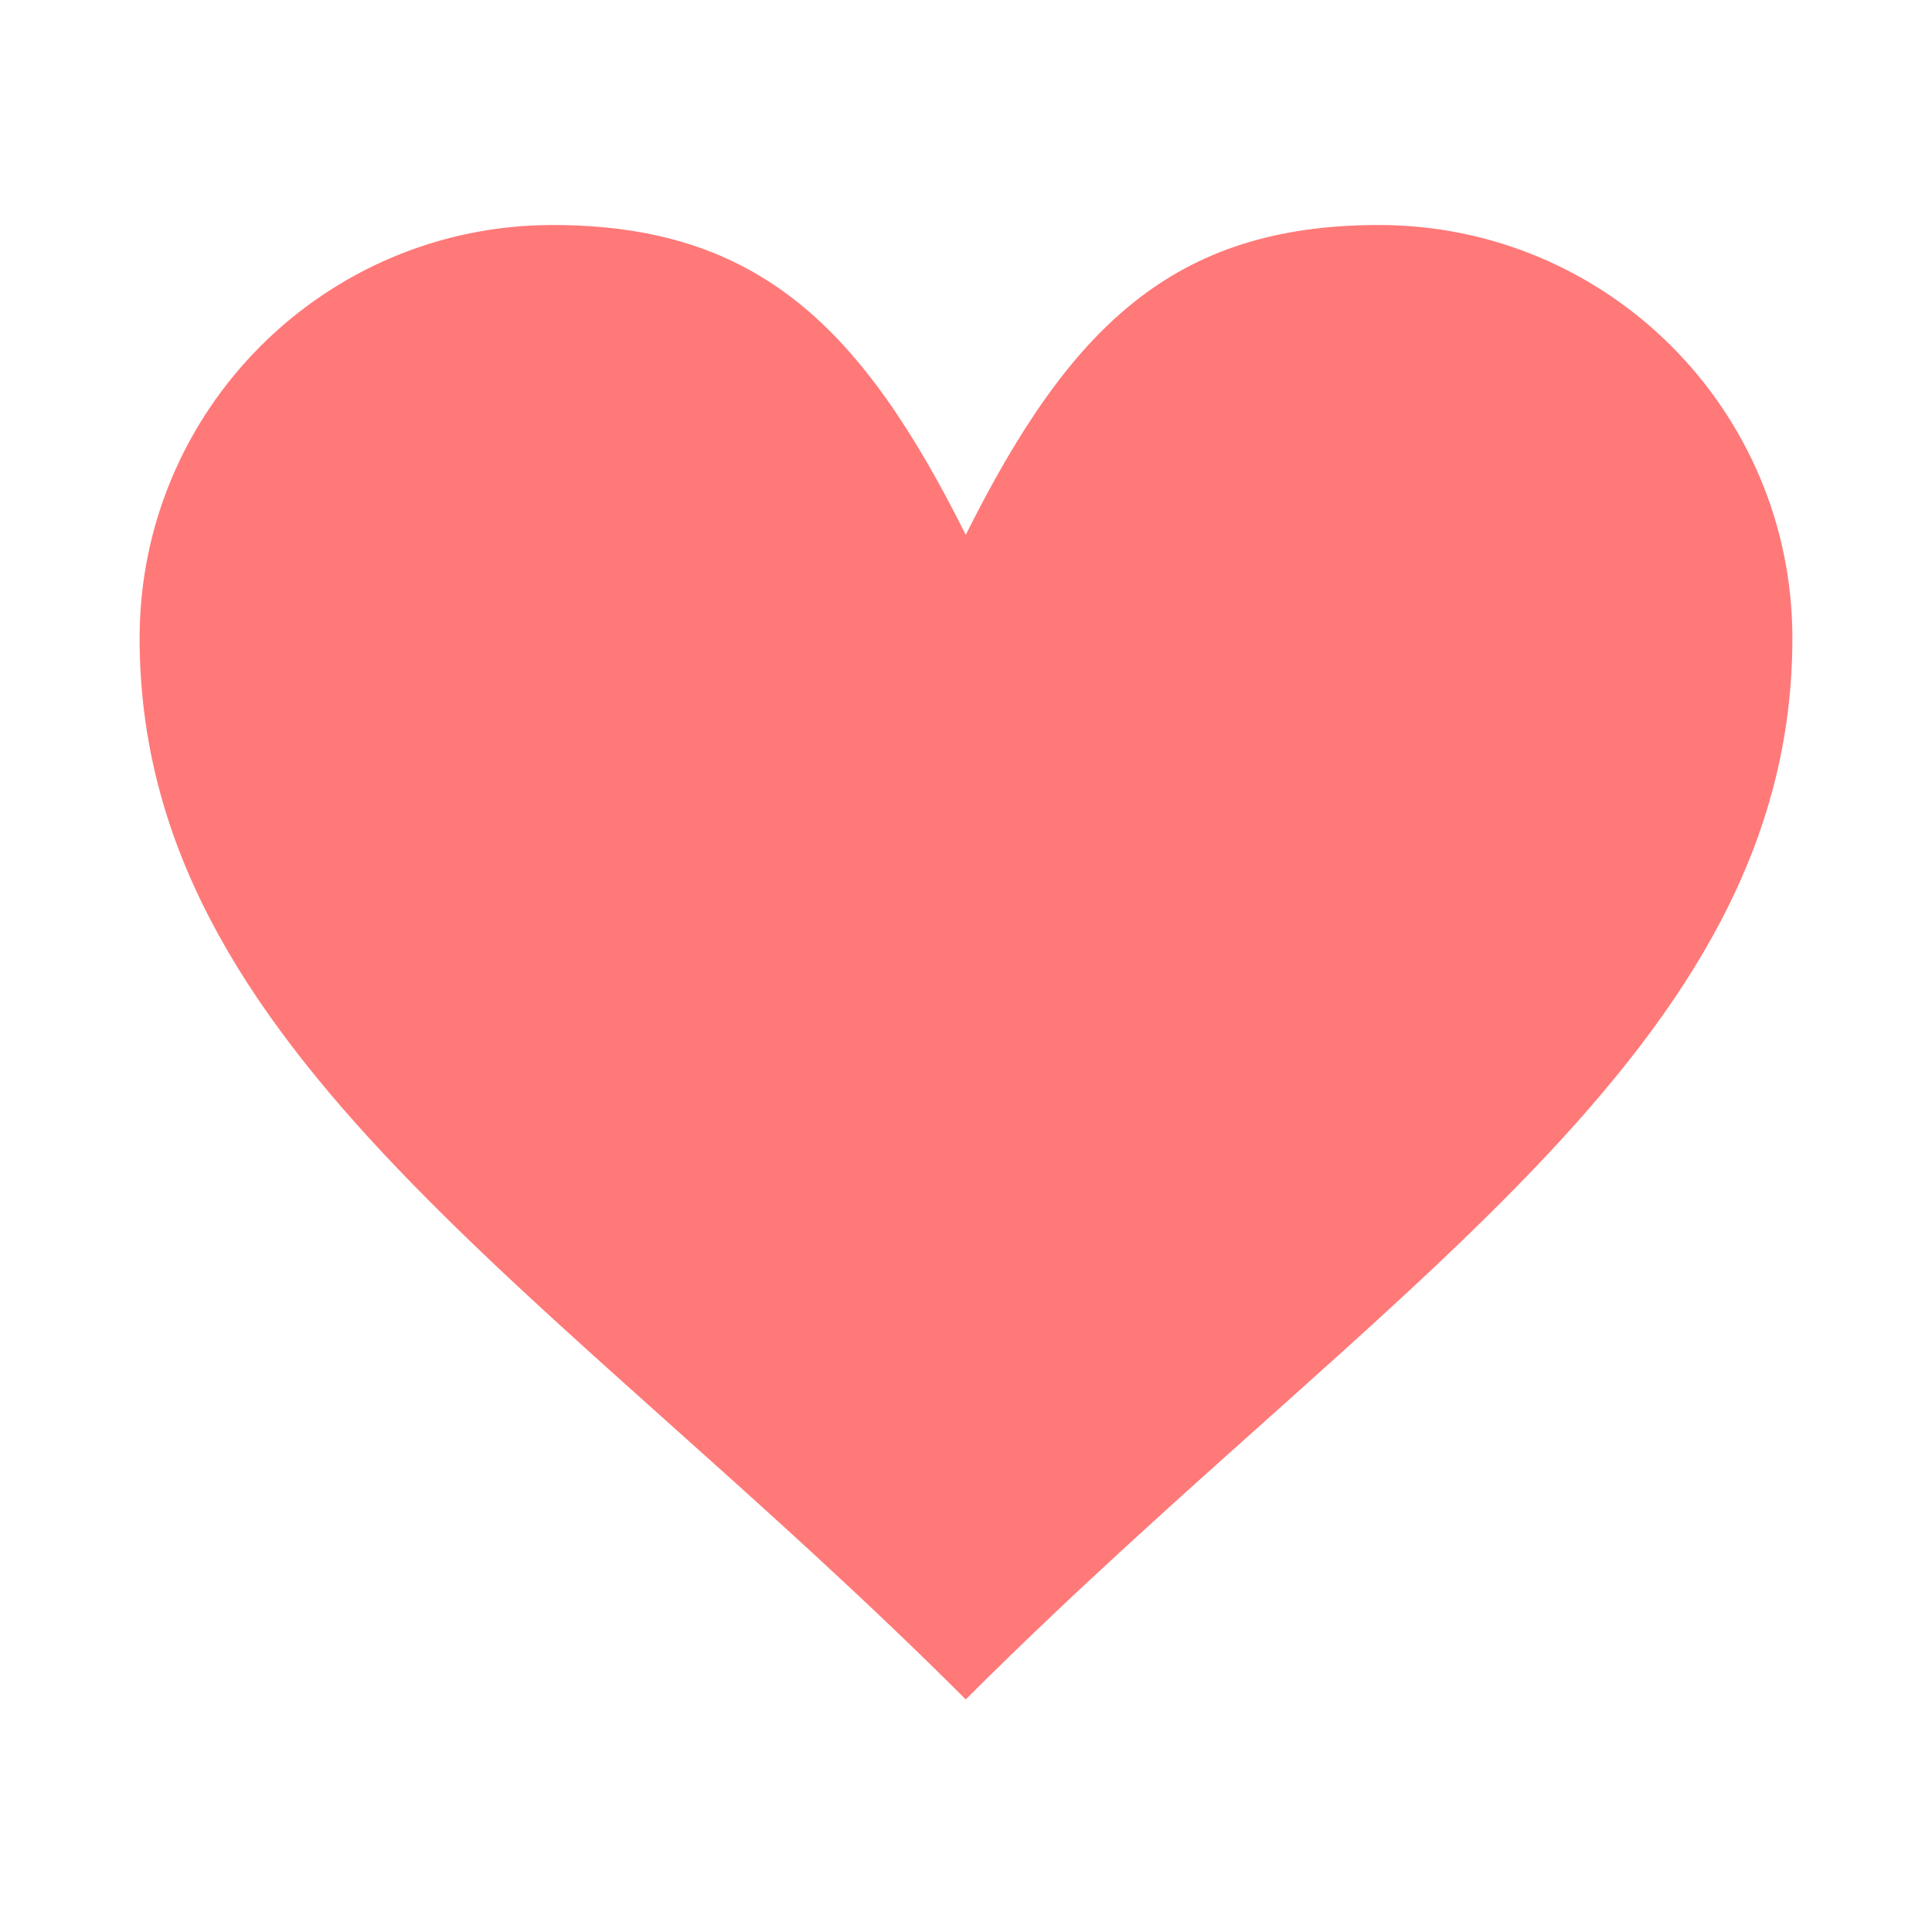
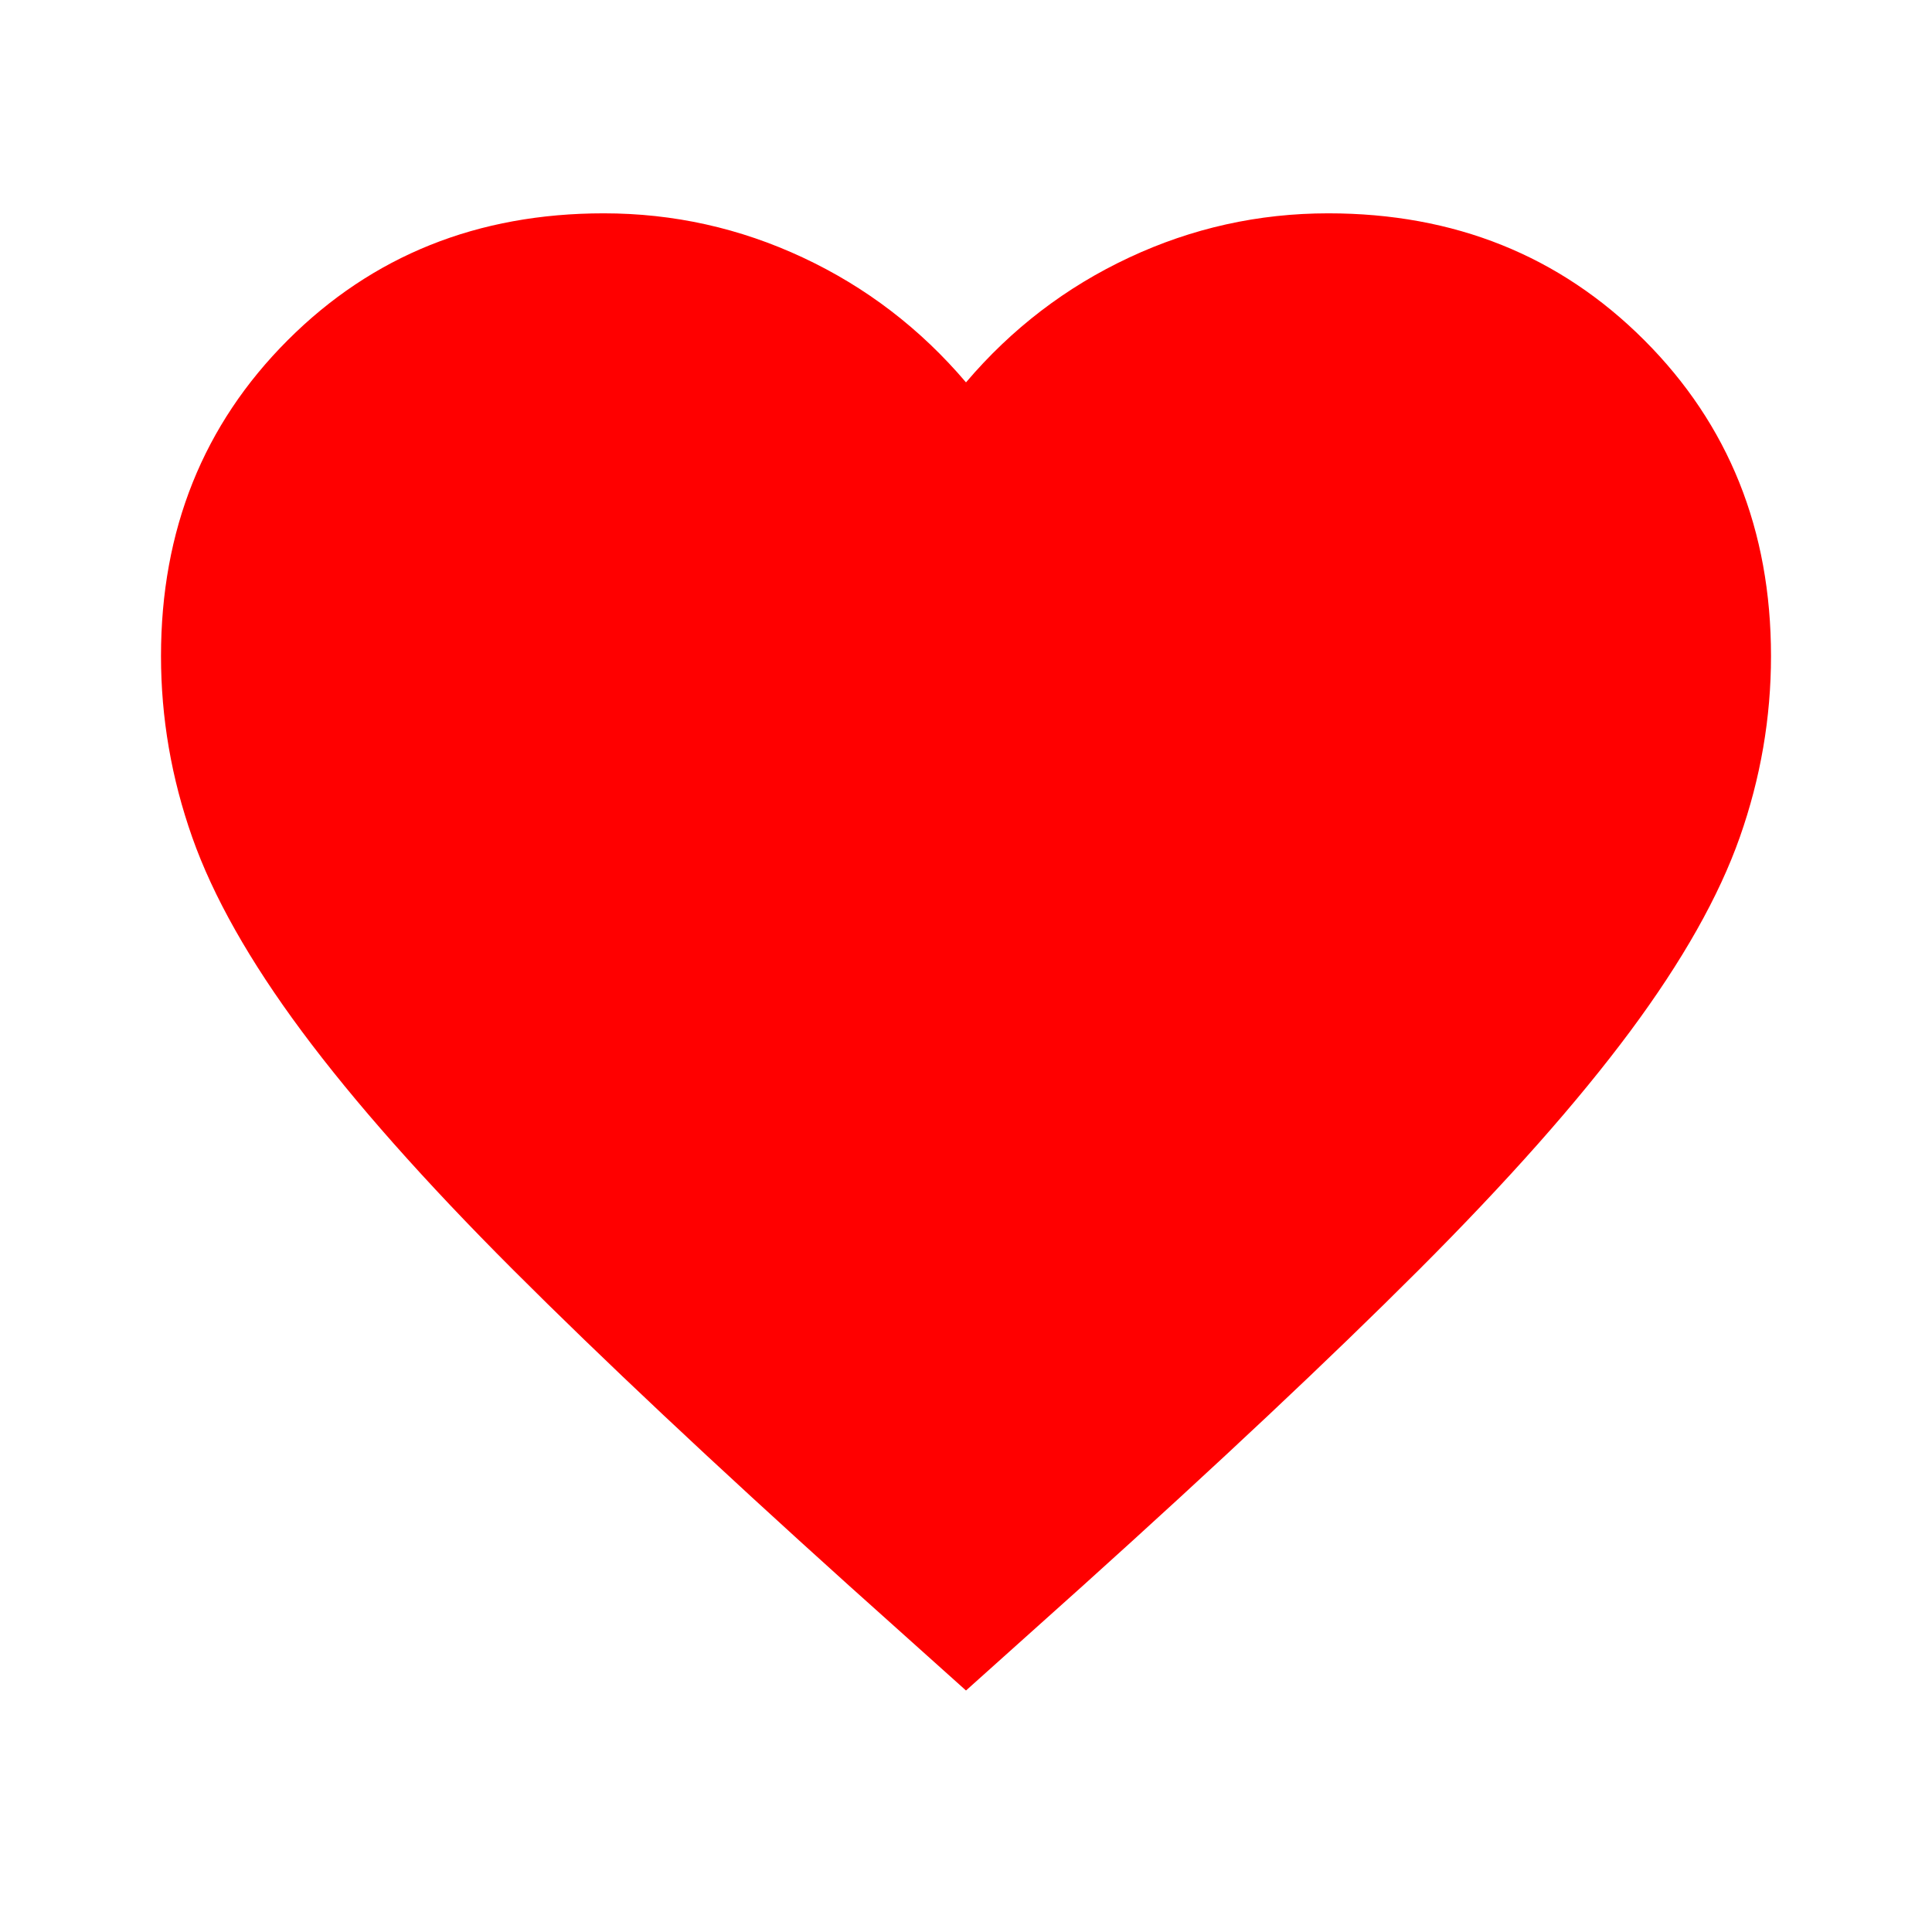
- <svg xmlns="http://www.w3.org/2000/svg" height="512px" style="enable-background:new 0 0 512 512;" version="1.1" viewBox="0 0 512 512" width="512px" xml:space="preserve">
-   <g id="_x31_66_x2C__Heart_x2C__Love_x2C__Like_x2C__Twitter">
-     <g>
-       <path d="M365.4,59.628c60.56,0,109.6,49.03,109.6,109.47c0,109.47-109.6,171.8-219.06,281.271    C146.47,340.898,37,278.568,37,169.099c0-60.44,49.04-109.47,109.47-109.47c54.73,0,82.1,27.37,109.47,82.1    C283.3,86.999,310.67,59.628,365.4,59.628z" style="fill:#FF7979;" />
-     </g>
-   </g>
-   <g id="Layer_1" />
+ <svg xmlns="http://www.w3.org/2000/svg" style="fill:red" height="24" viewBox="0 -960 960 960" width="24">
+   <path d="m480-120-58-52q-101-91-167-157T150-447.5Q111-500 95.5-544T80-634q0-94 63-157t157-63q52 0 99 22t81 62q34-40 81-62t99-22q94 0 157 63t63 157q0 46-15.5 90T810-447.5Q771-395 705-329T538-172l-58 52Z" />
</svg>
